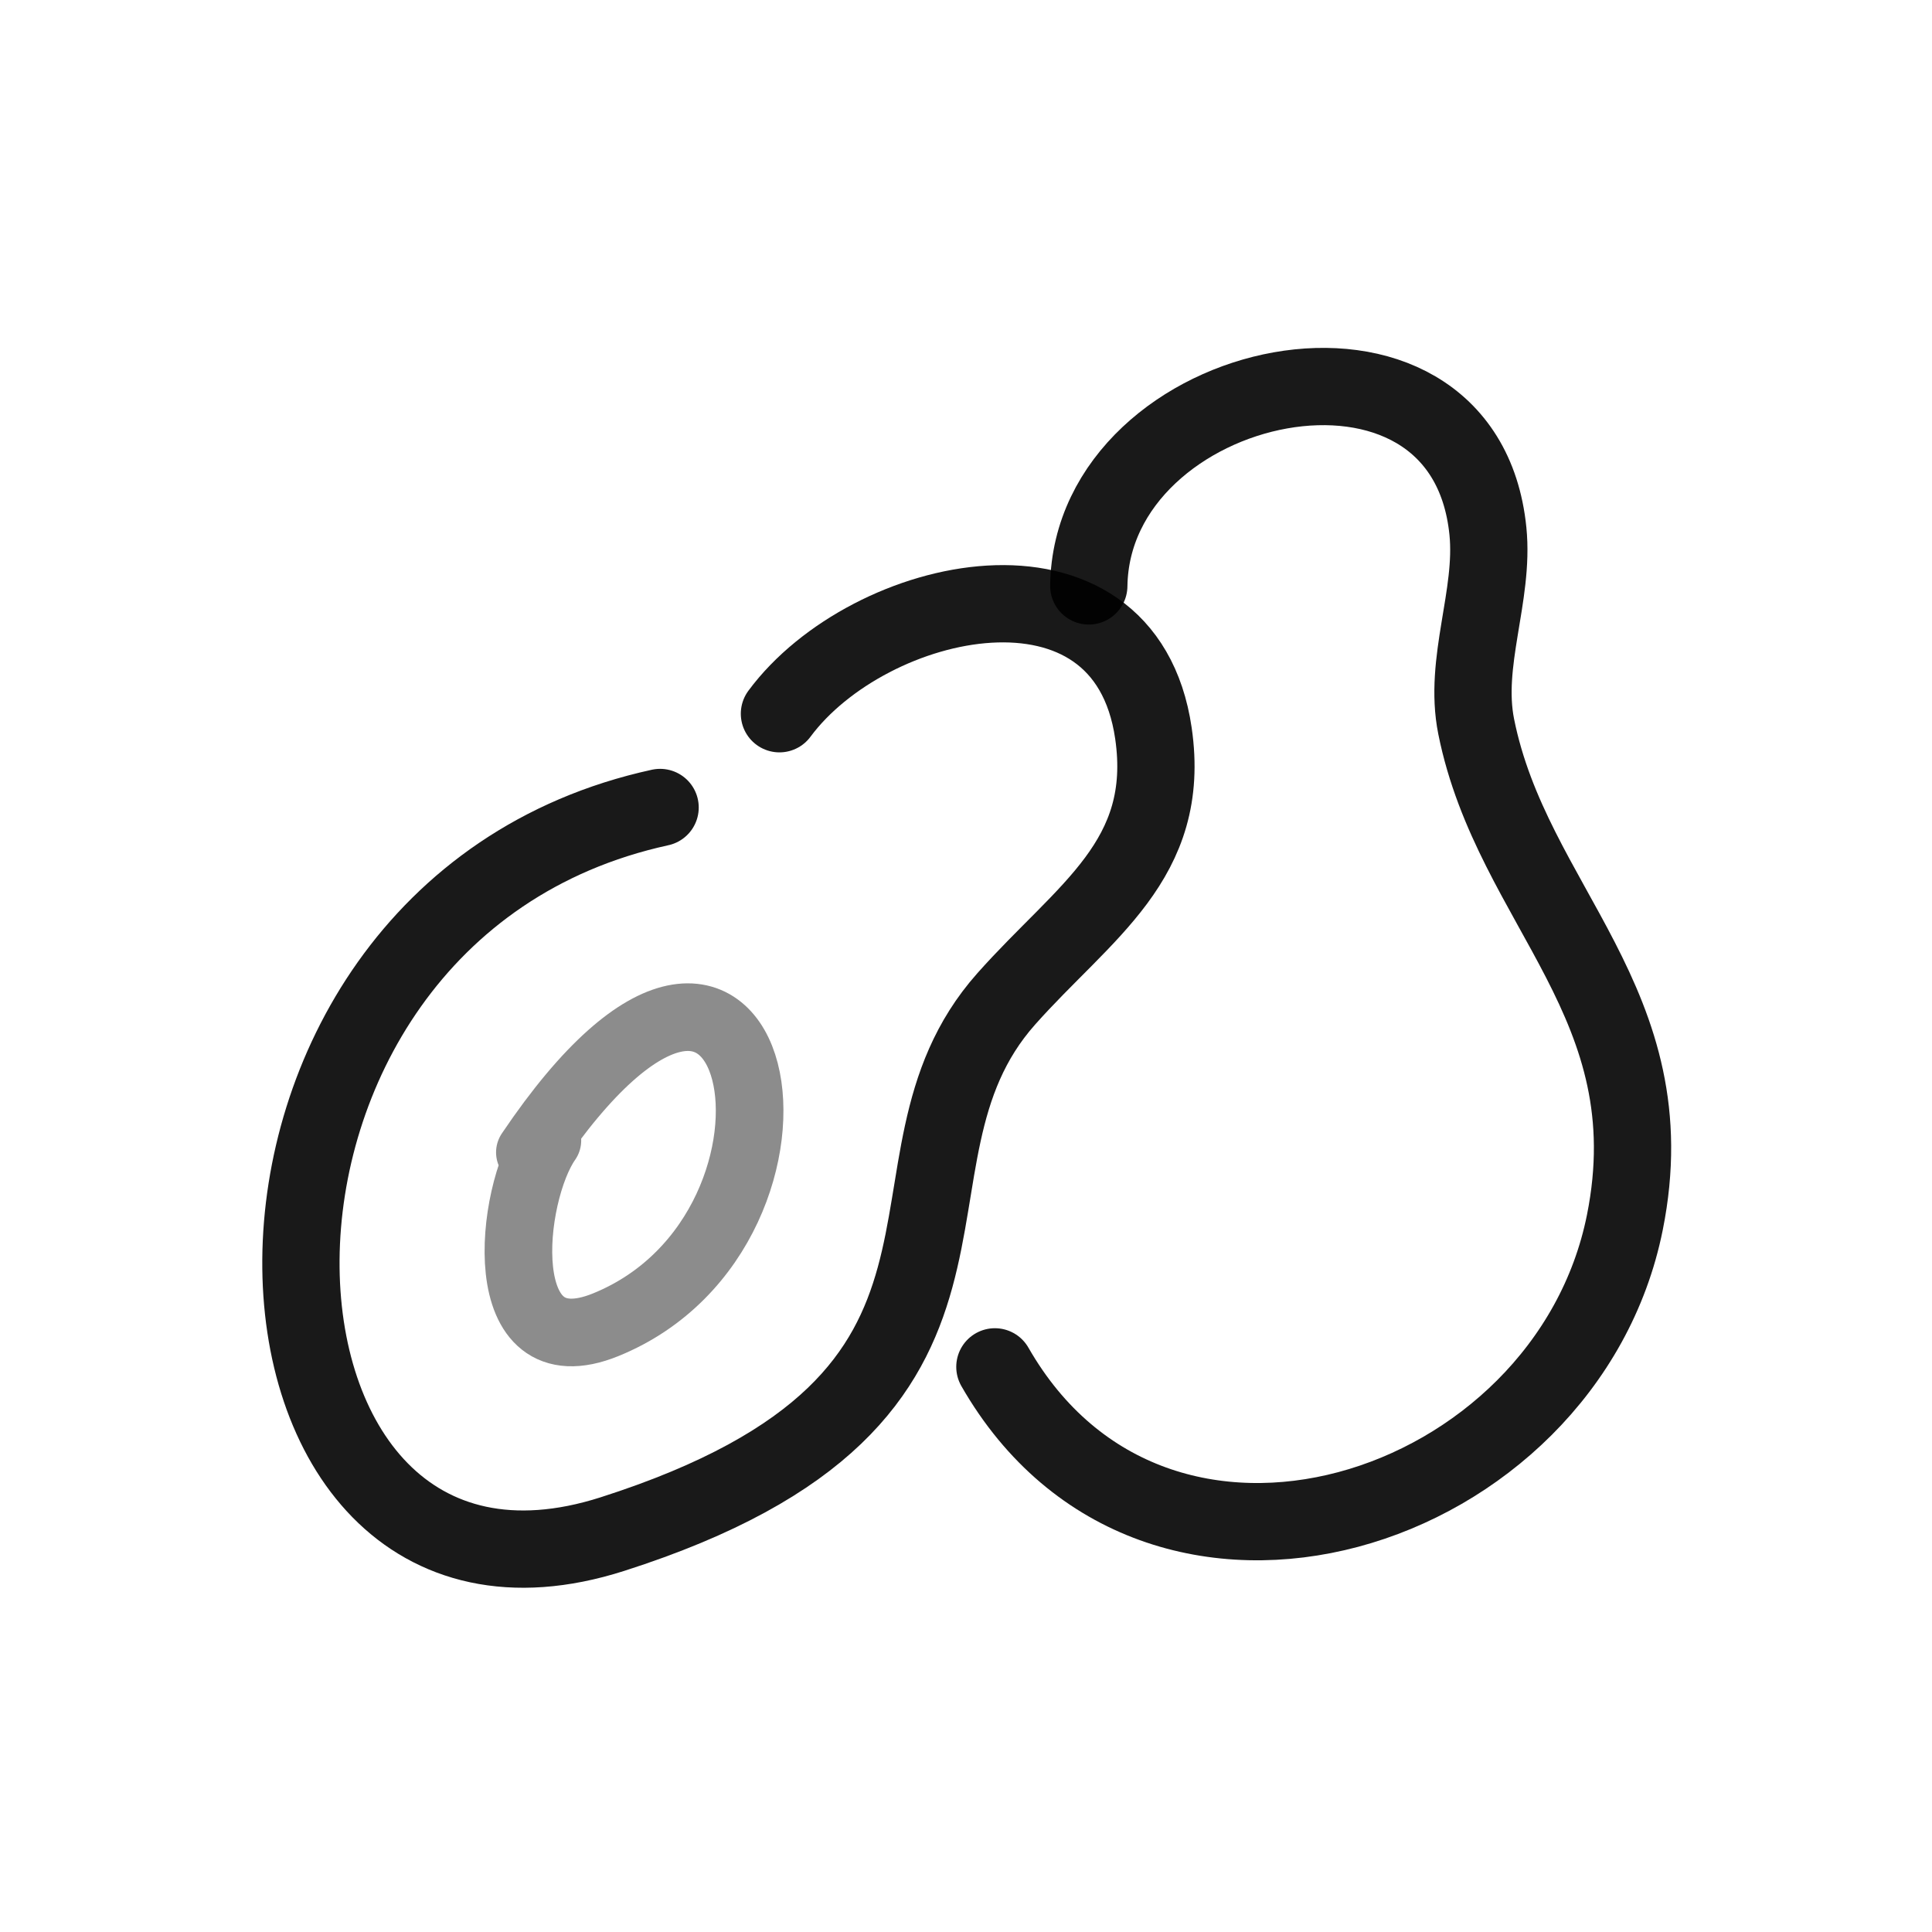
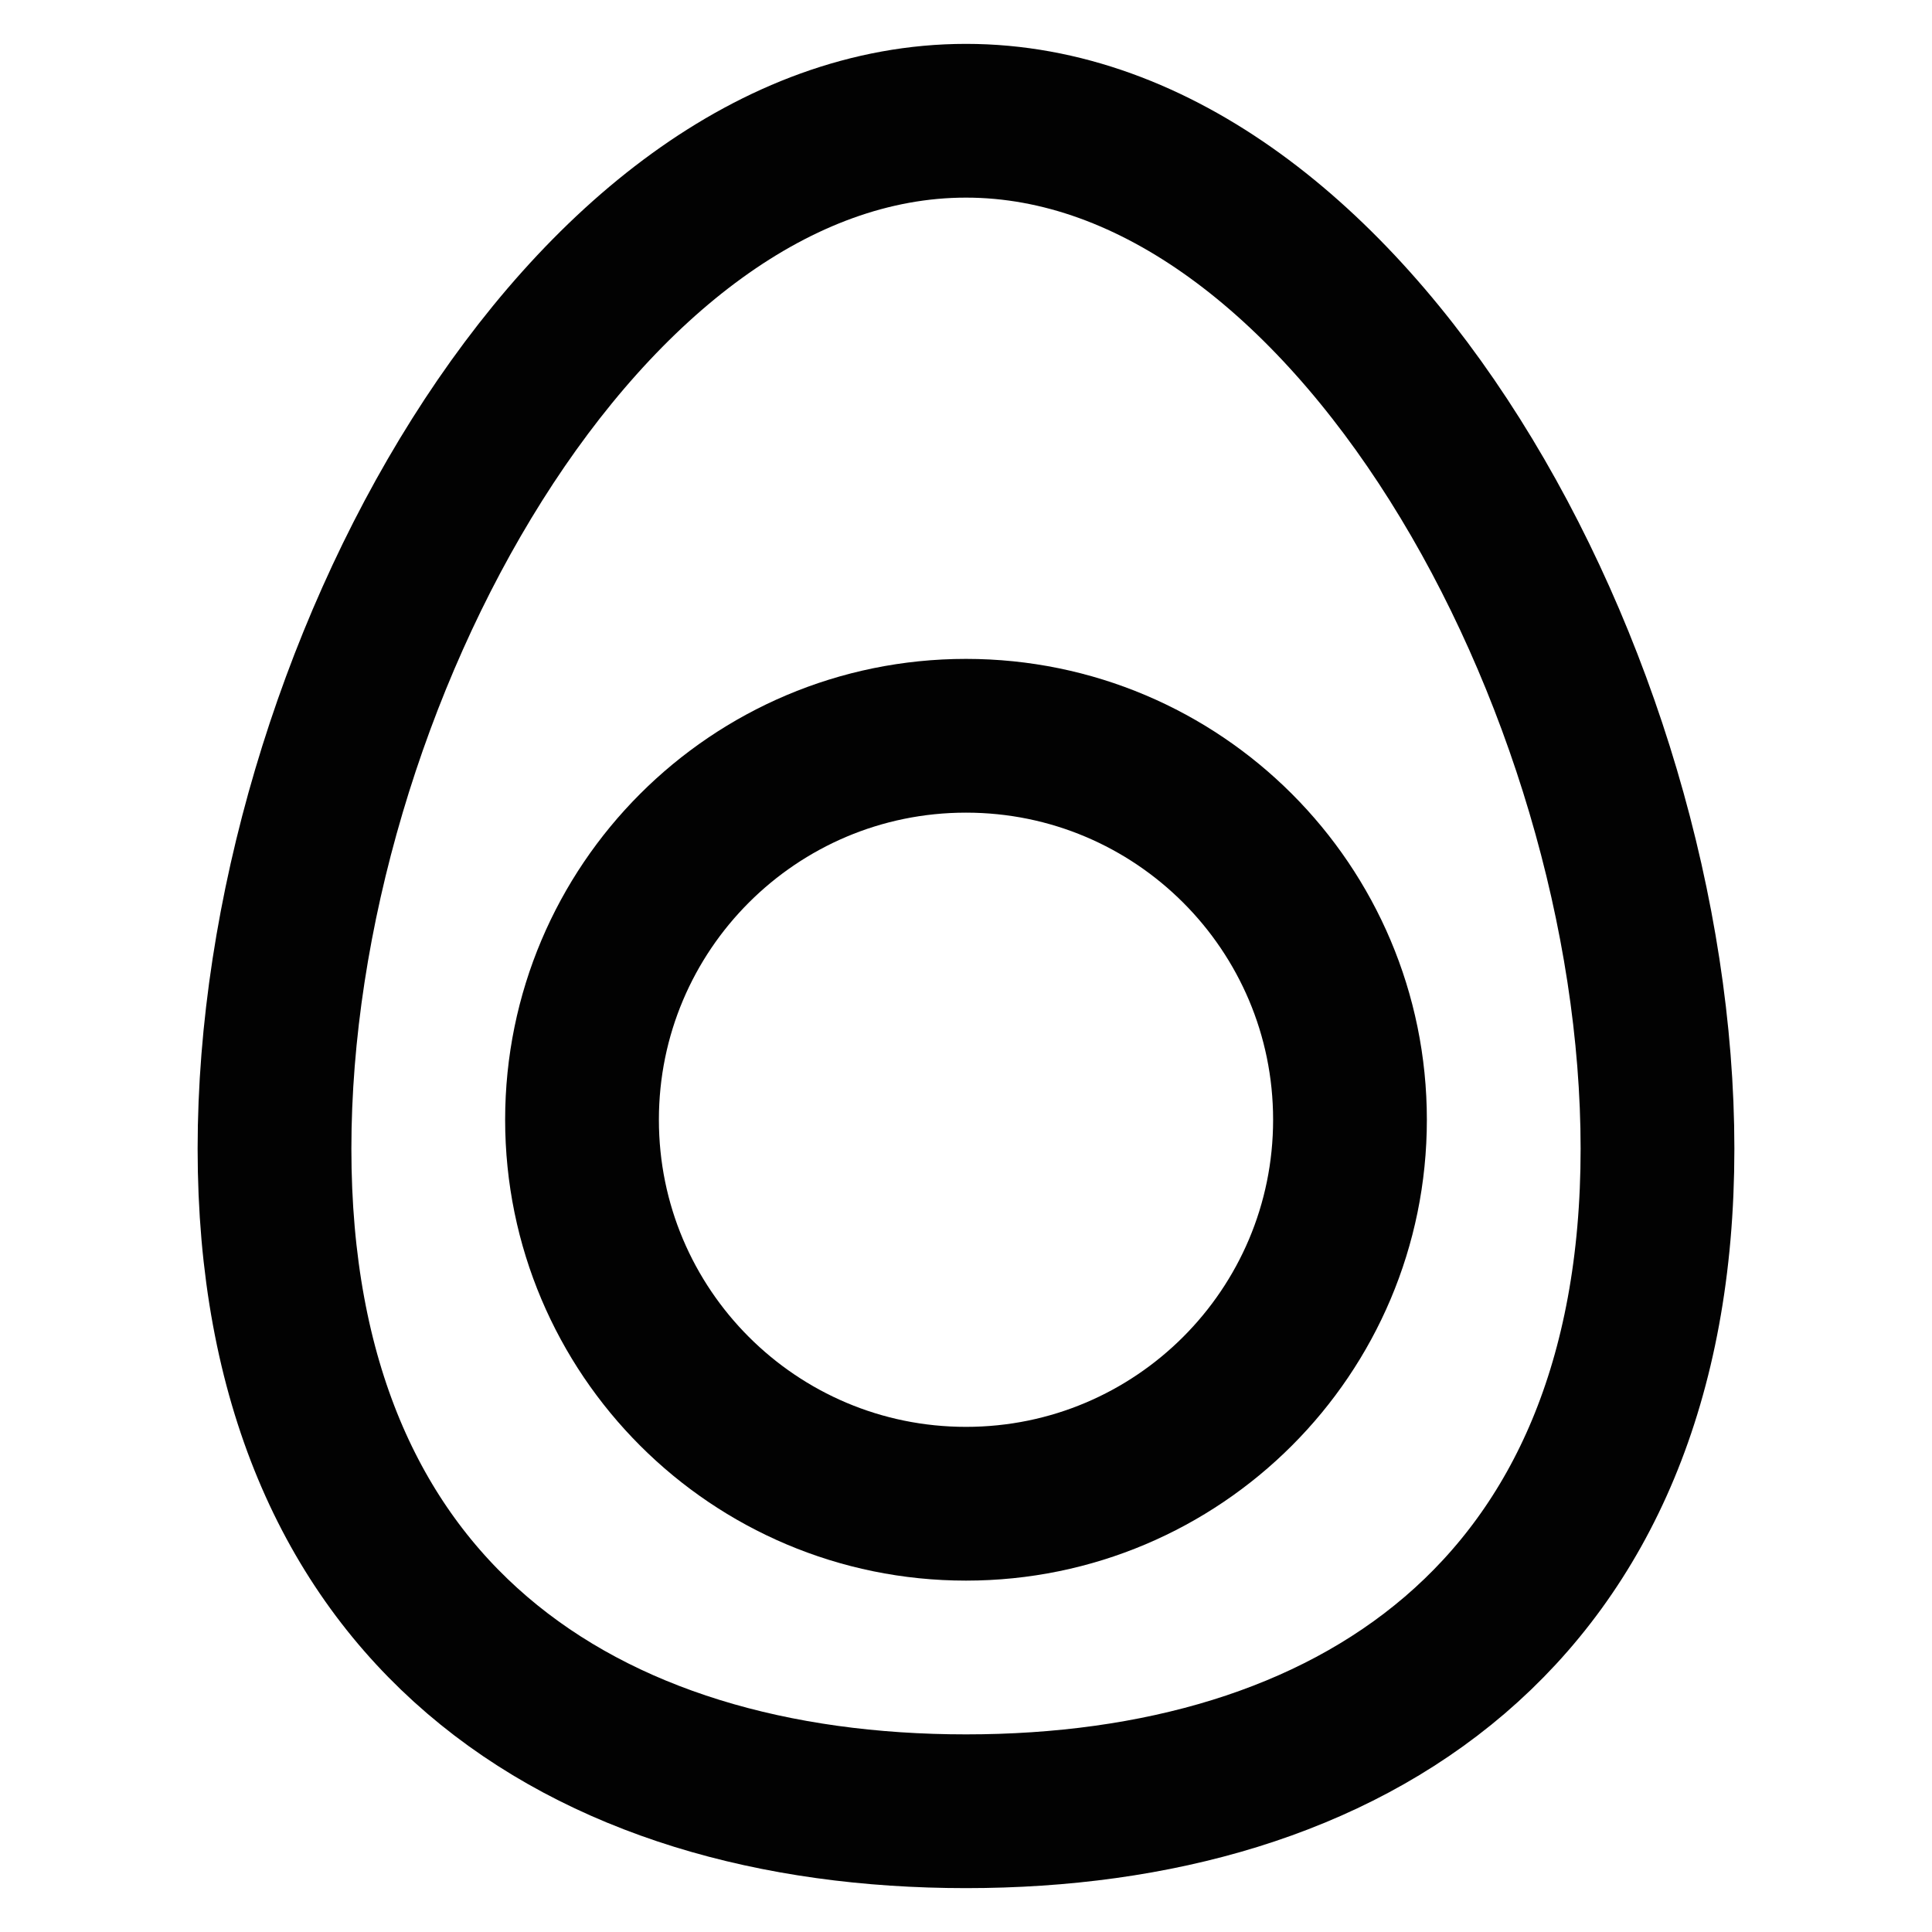
- <svg xmlns="http://www.w3.org/2000/svg" width="800px" height="800px" viewBox="0 0 400 400" fill="none">
-   <path d="M161.376 147.77C179.905 122.755 232.857 110.937 238.806 151.817C242.626 178.079 224.504 188.607 208.329 206.814C177.751 241.233 215.757 289.169 126.781 317.623C42.872 344.456 35.456 189.267 136.666 167.182" stroke="#000000" stroke-opacity="0.9" stroke-width="16" stroke-linecap="round" stroke-linejoin="round" />
-   <path opacity="0.503" d="M109.705 238.585C158.341 166.409 174.593 254.258 125.426 274.266C101.639 283.946 105.539 247.227 113.331 236.125" stroke="#000000" stroke-opacity="0.9" stroke-width="14" stroke-linecap="round" stroke-linejoin="round" />
-   <path d="M225.421 121.307C226.026 77.749 303.118 60.679 308.059 109.985C309.396 123.34 302.948 137.043 305.626 150.407C313.088 187.639 345.475 207.859 336.411 253.081C324.286 313.578 239.266 341.123 205.981 282.993" stroke="#000000" stroke-opacity="0.9" stroke-width="16" stroke-linecap="round" stroke-linejoin="round" />
+ <svg xmlns="http://www.w3.org/2000/svg" width="800px" height="800px" viewBox="0 0 24 24" id="Layer_1" data-name="Layer 1">
+   <defs>
+     <style>.cls-1{fill:none;stroke:#020202;stroke-miterlimit:10;stroke-width:1.91px;}</style>
+   </defs>
+   <path class="cls-1" d="M20.59,14.27c0,5.8-3.85,8.23-8.59,8.23s-8.59-2.43-8.59-8.23S7.26,1.5,12,1.5,20.59,8.47,20.59,14.27Z" />
+   <circle class="cls-1" cx="12" cy="13.91" r="4.77" />
</svg>
